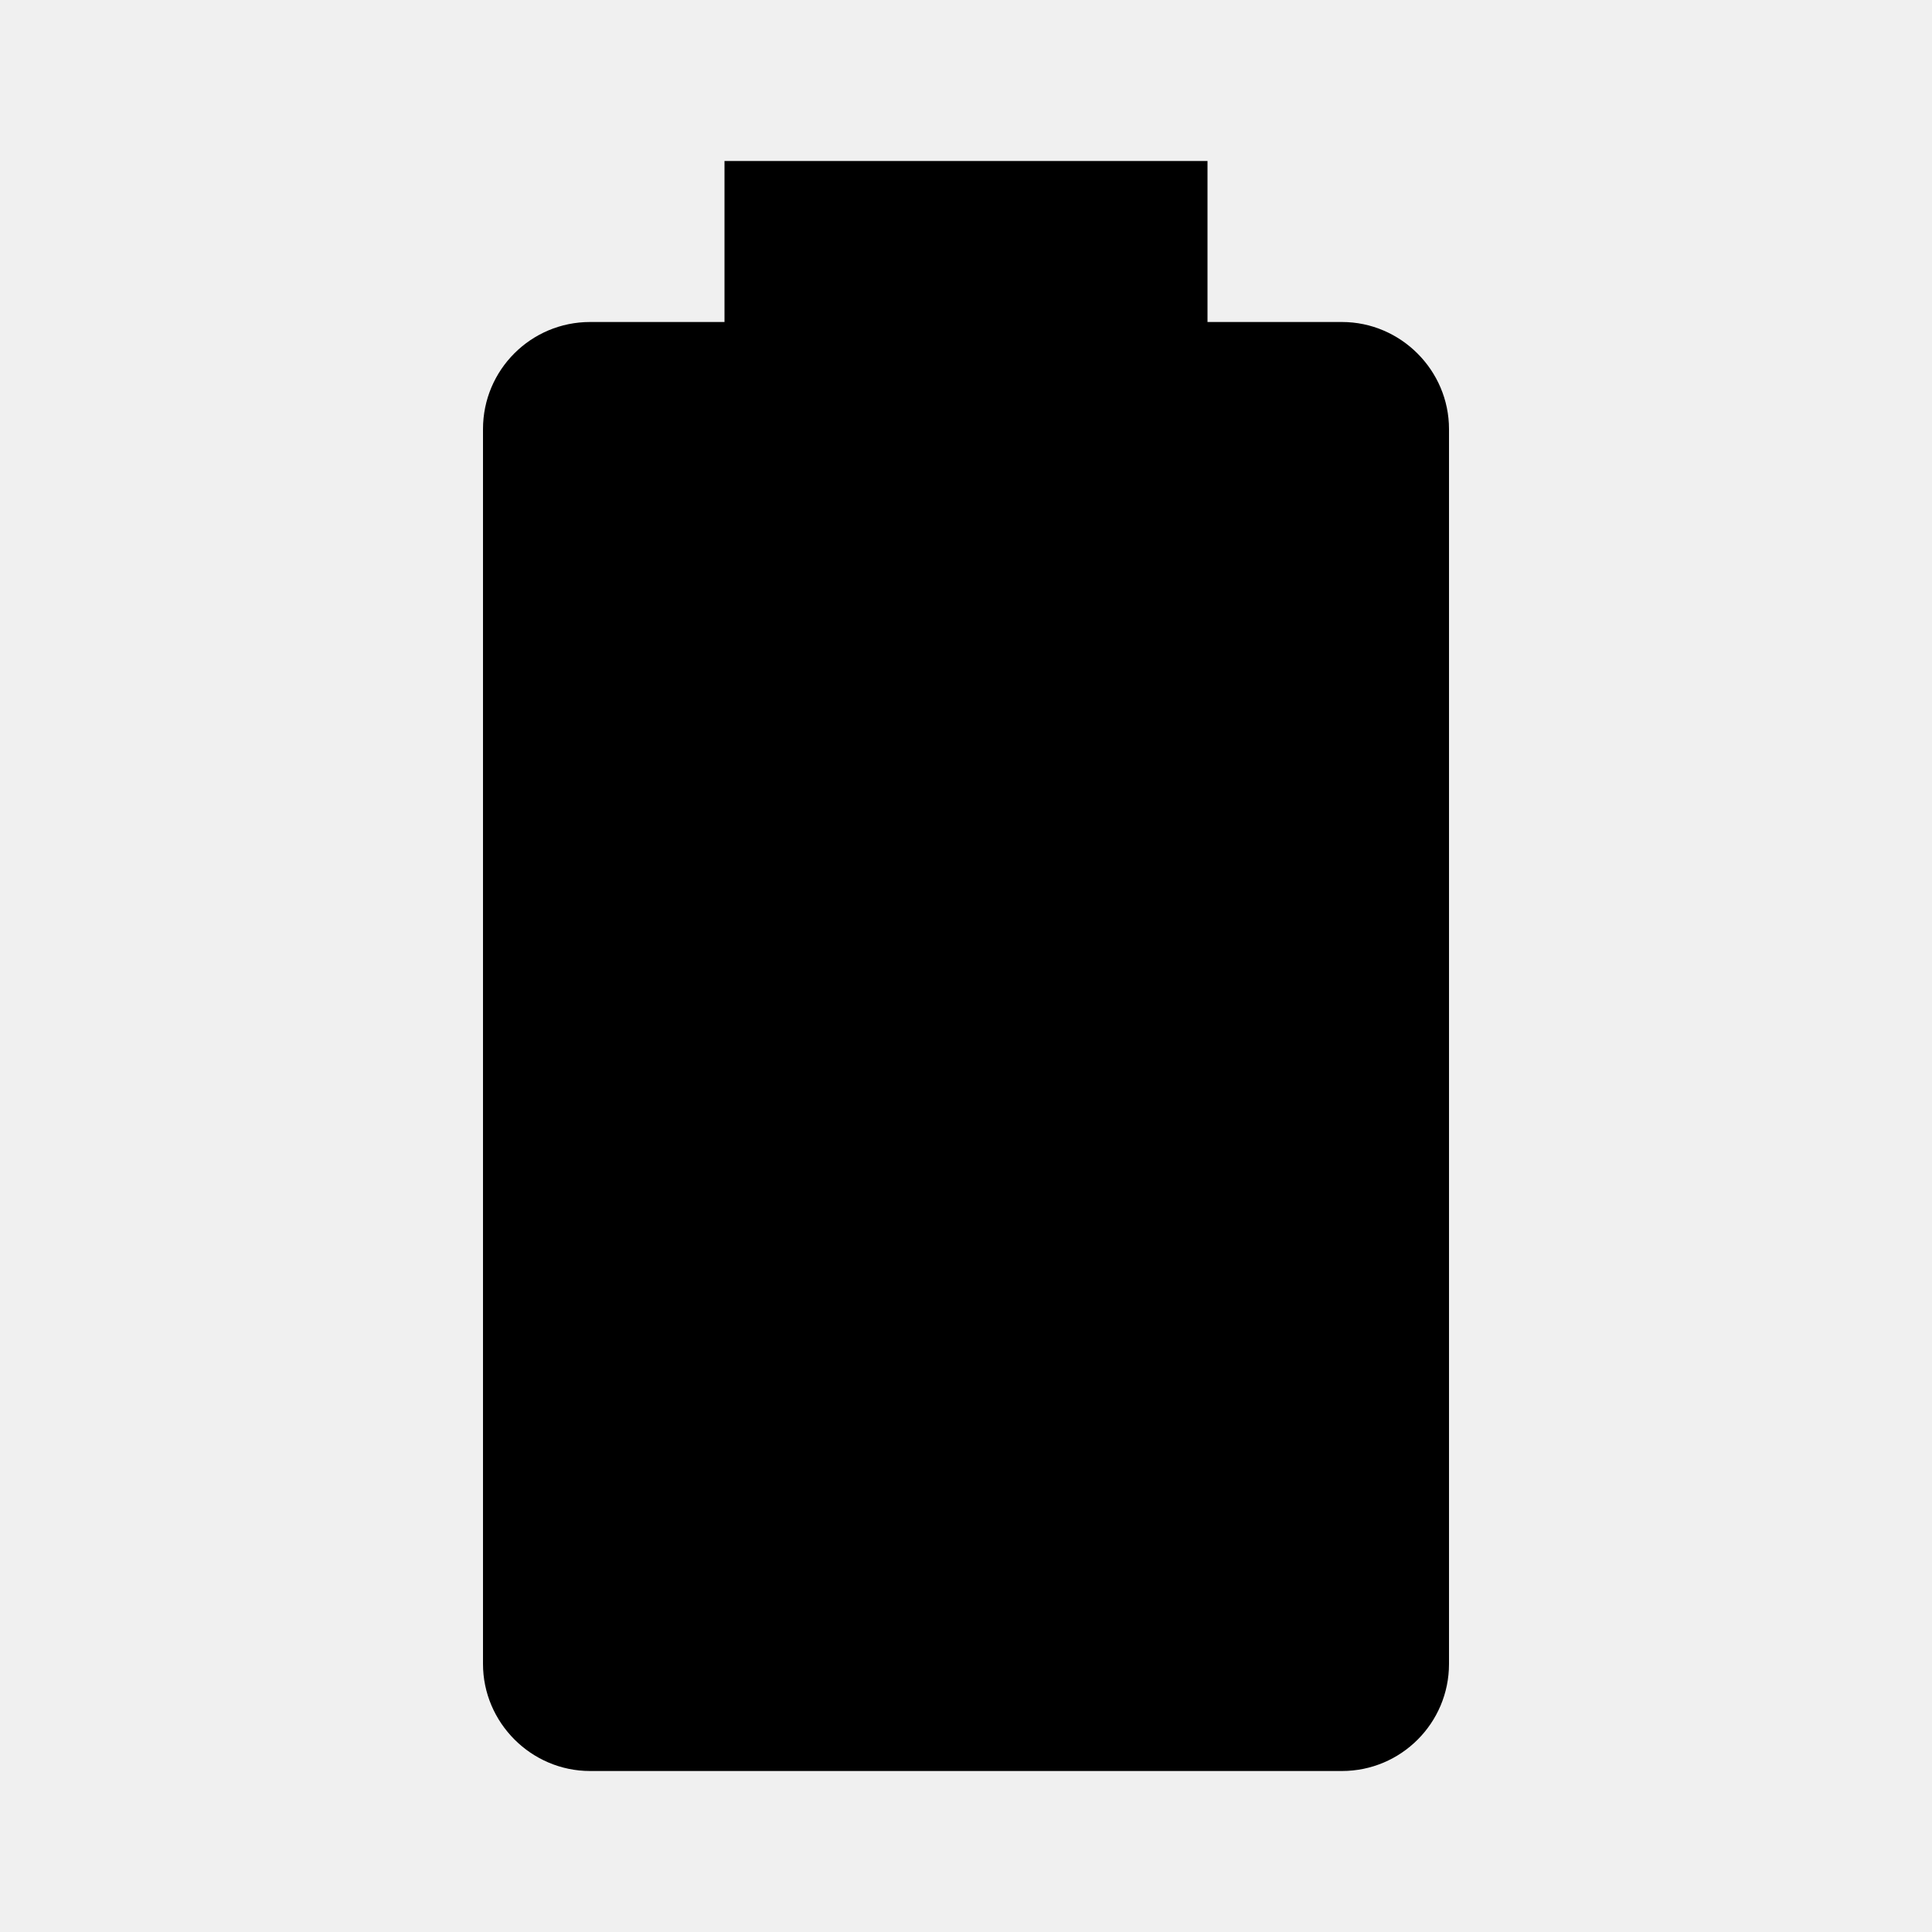
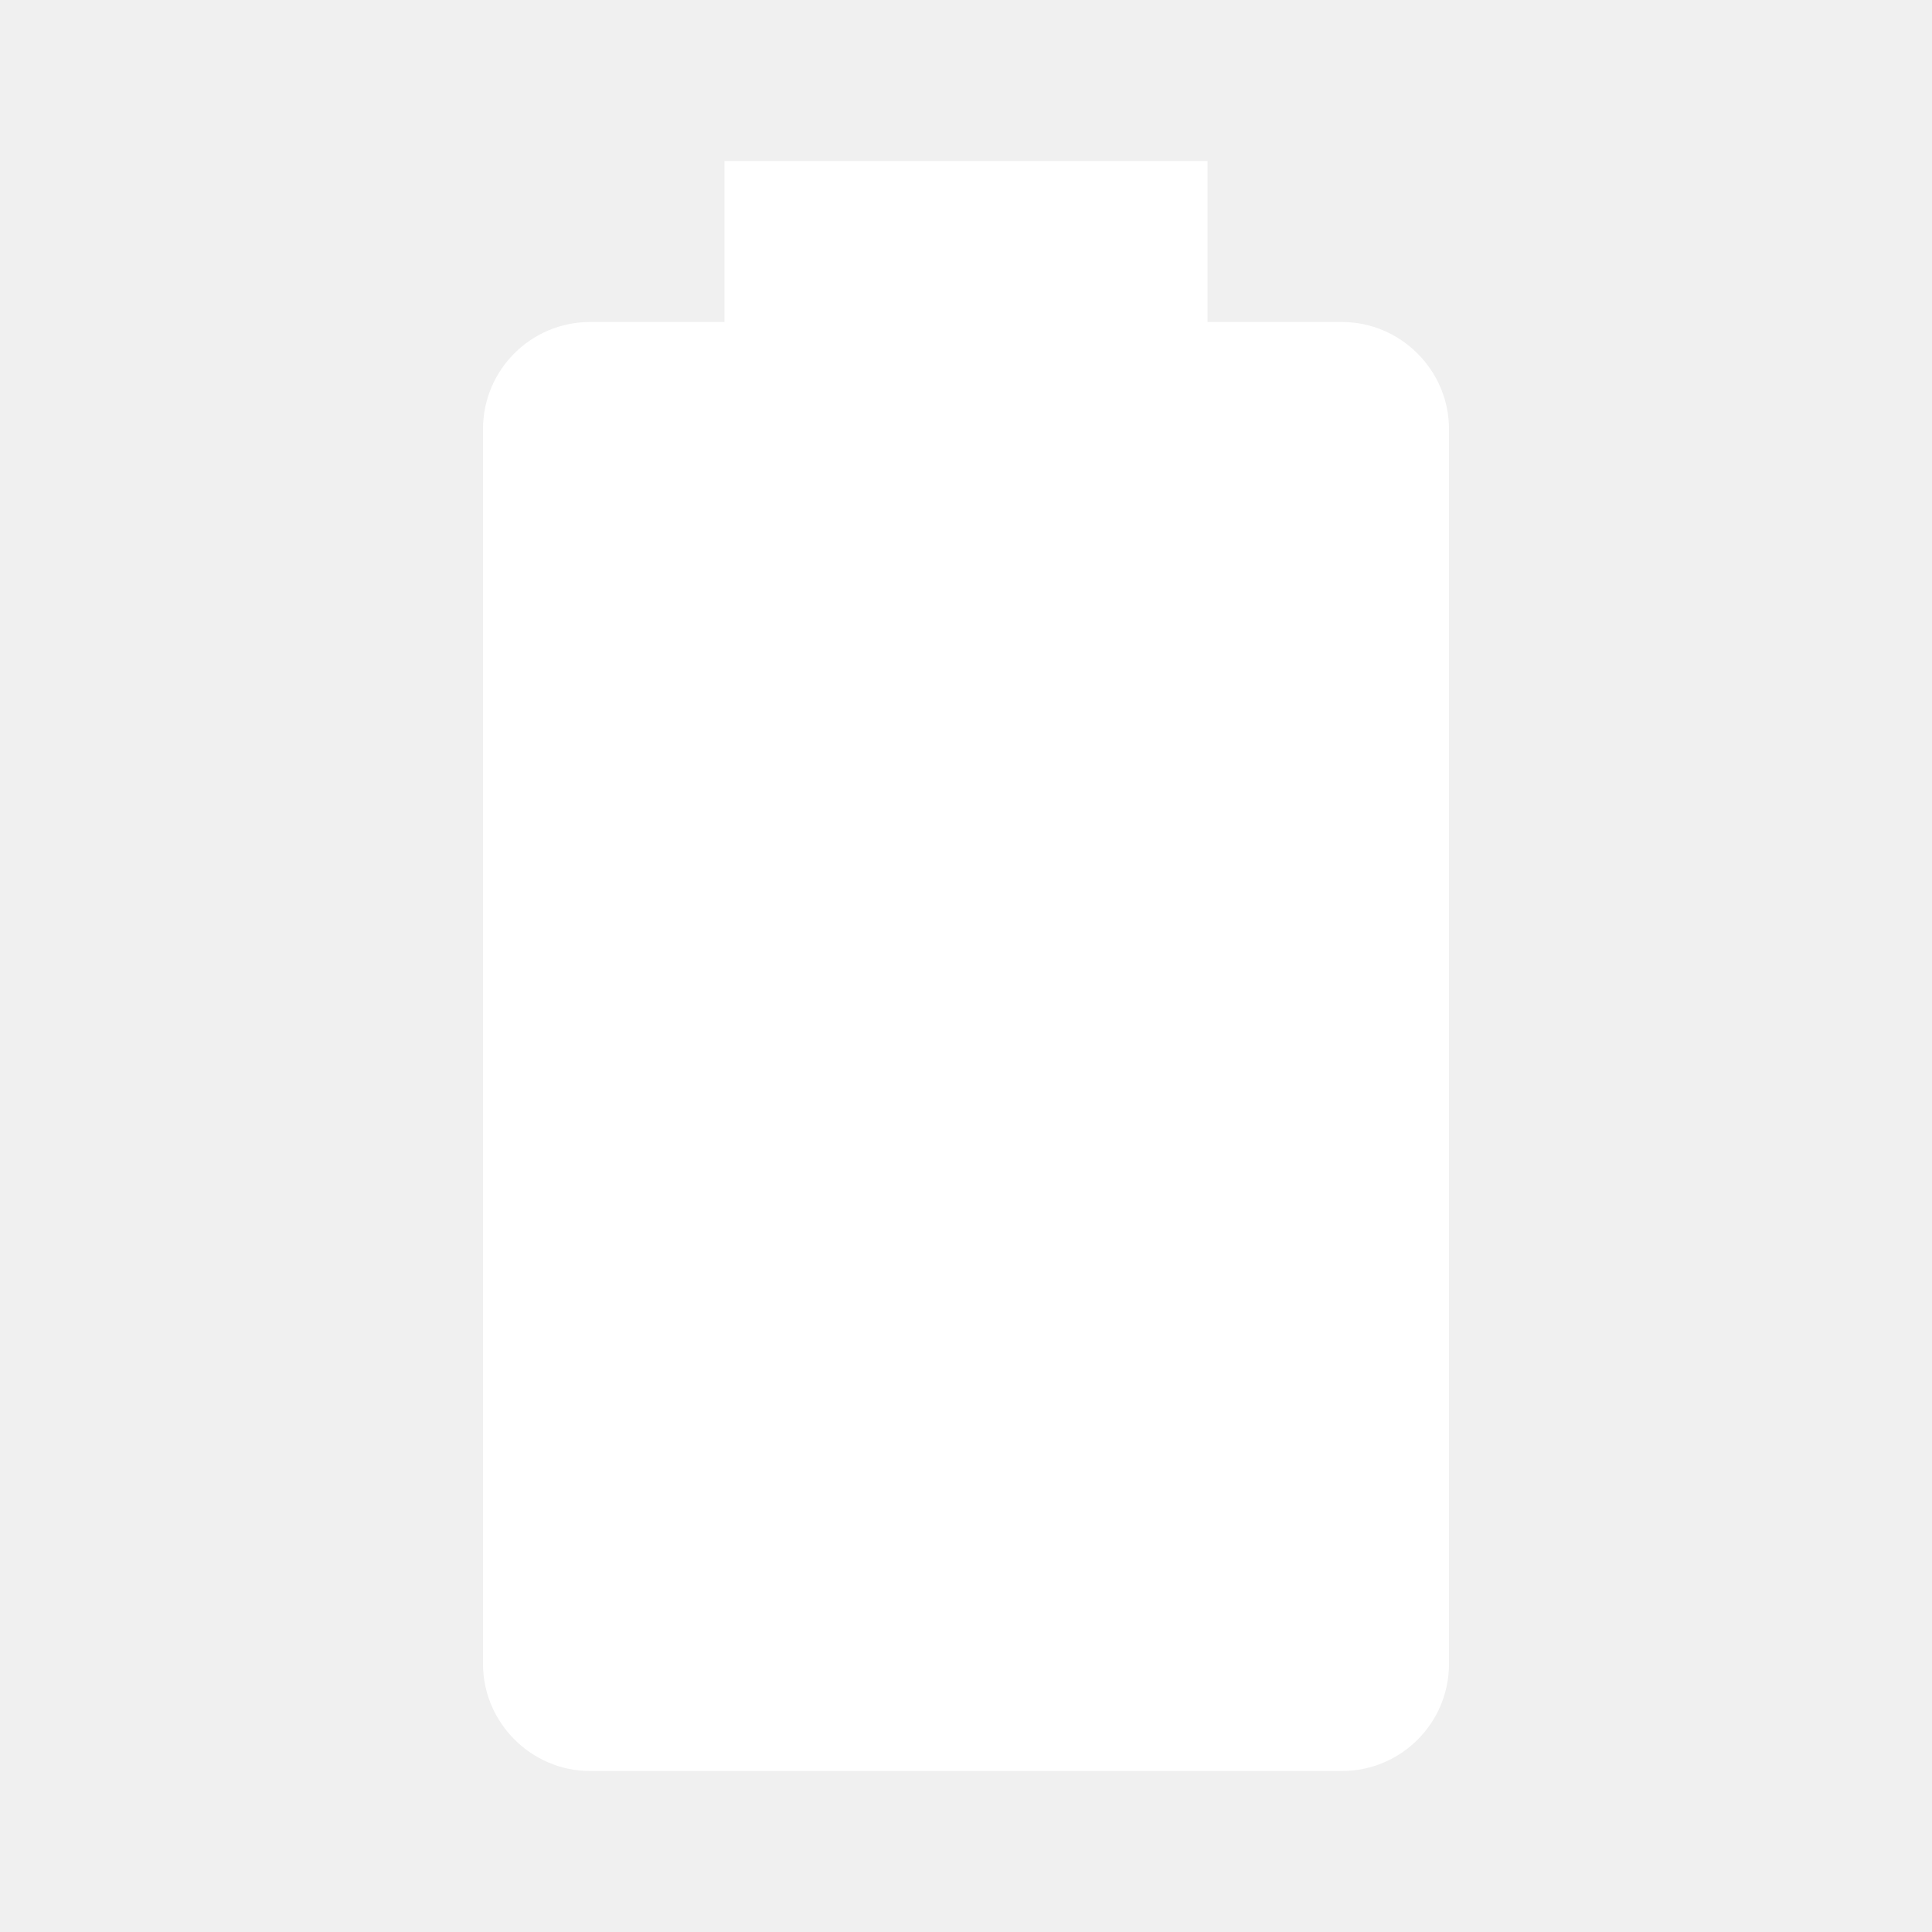
<svg xmlns="http://www.w3.org/2000/svg" width="1em" height="1em" viewBox="0 0 24 24">
-   <path fill="currentColor" d="M16.67 4H15V2H9v2H7.33A1.33 1.33 0 0 0 6 5.33v15.34C6 21.4 6.6 22 7.33 22h9.34A1.33 1.33 0 0 0 18 20.67V5.33C18 4.6 17.4 4 16.67 4" />
+   <path fill="white" d="M16.67 4H15V2H9v2H7.33A1.33 1.33 0 0 0 6 5.33v15.34C6 21.4 6.6 22 7.33 22h9.34A1.33 1.33 0 0 0 18 20.67V5.33C18 4.6 17.4 4 16.67 4" />
</svg>
